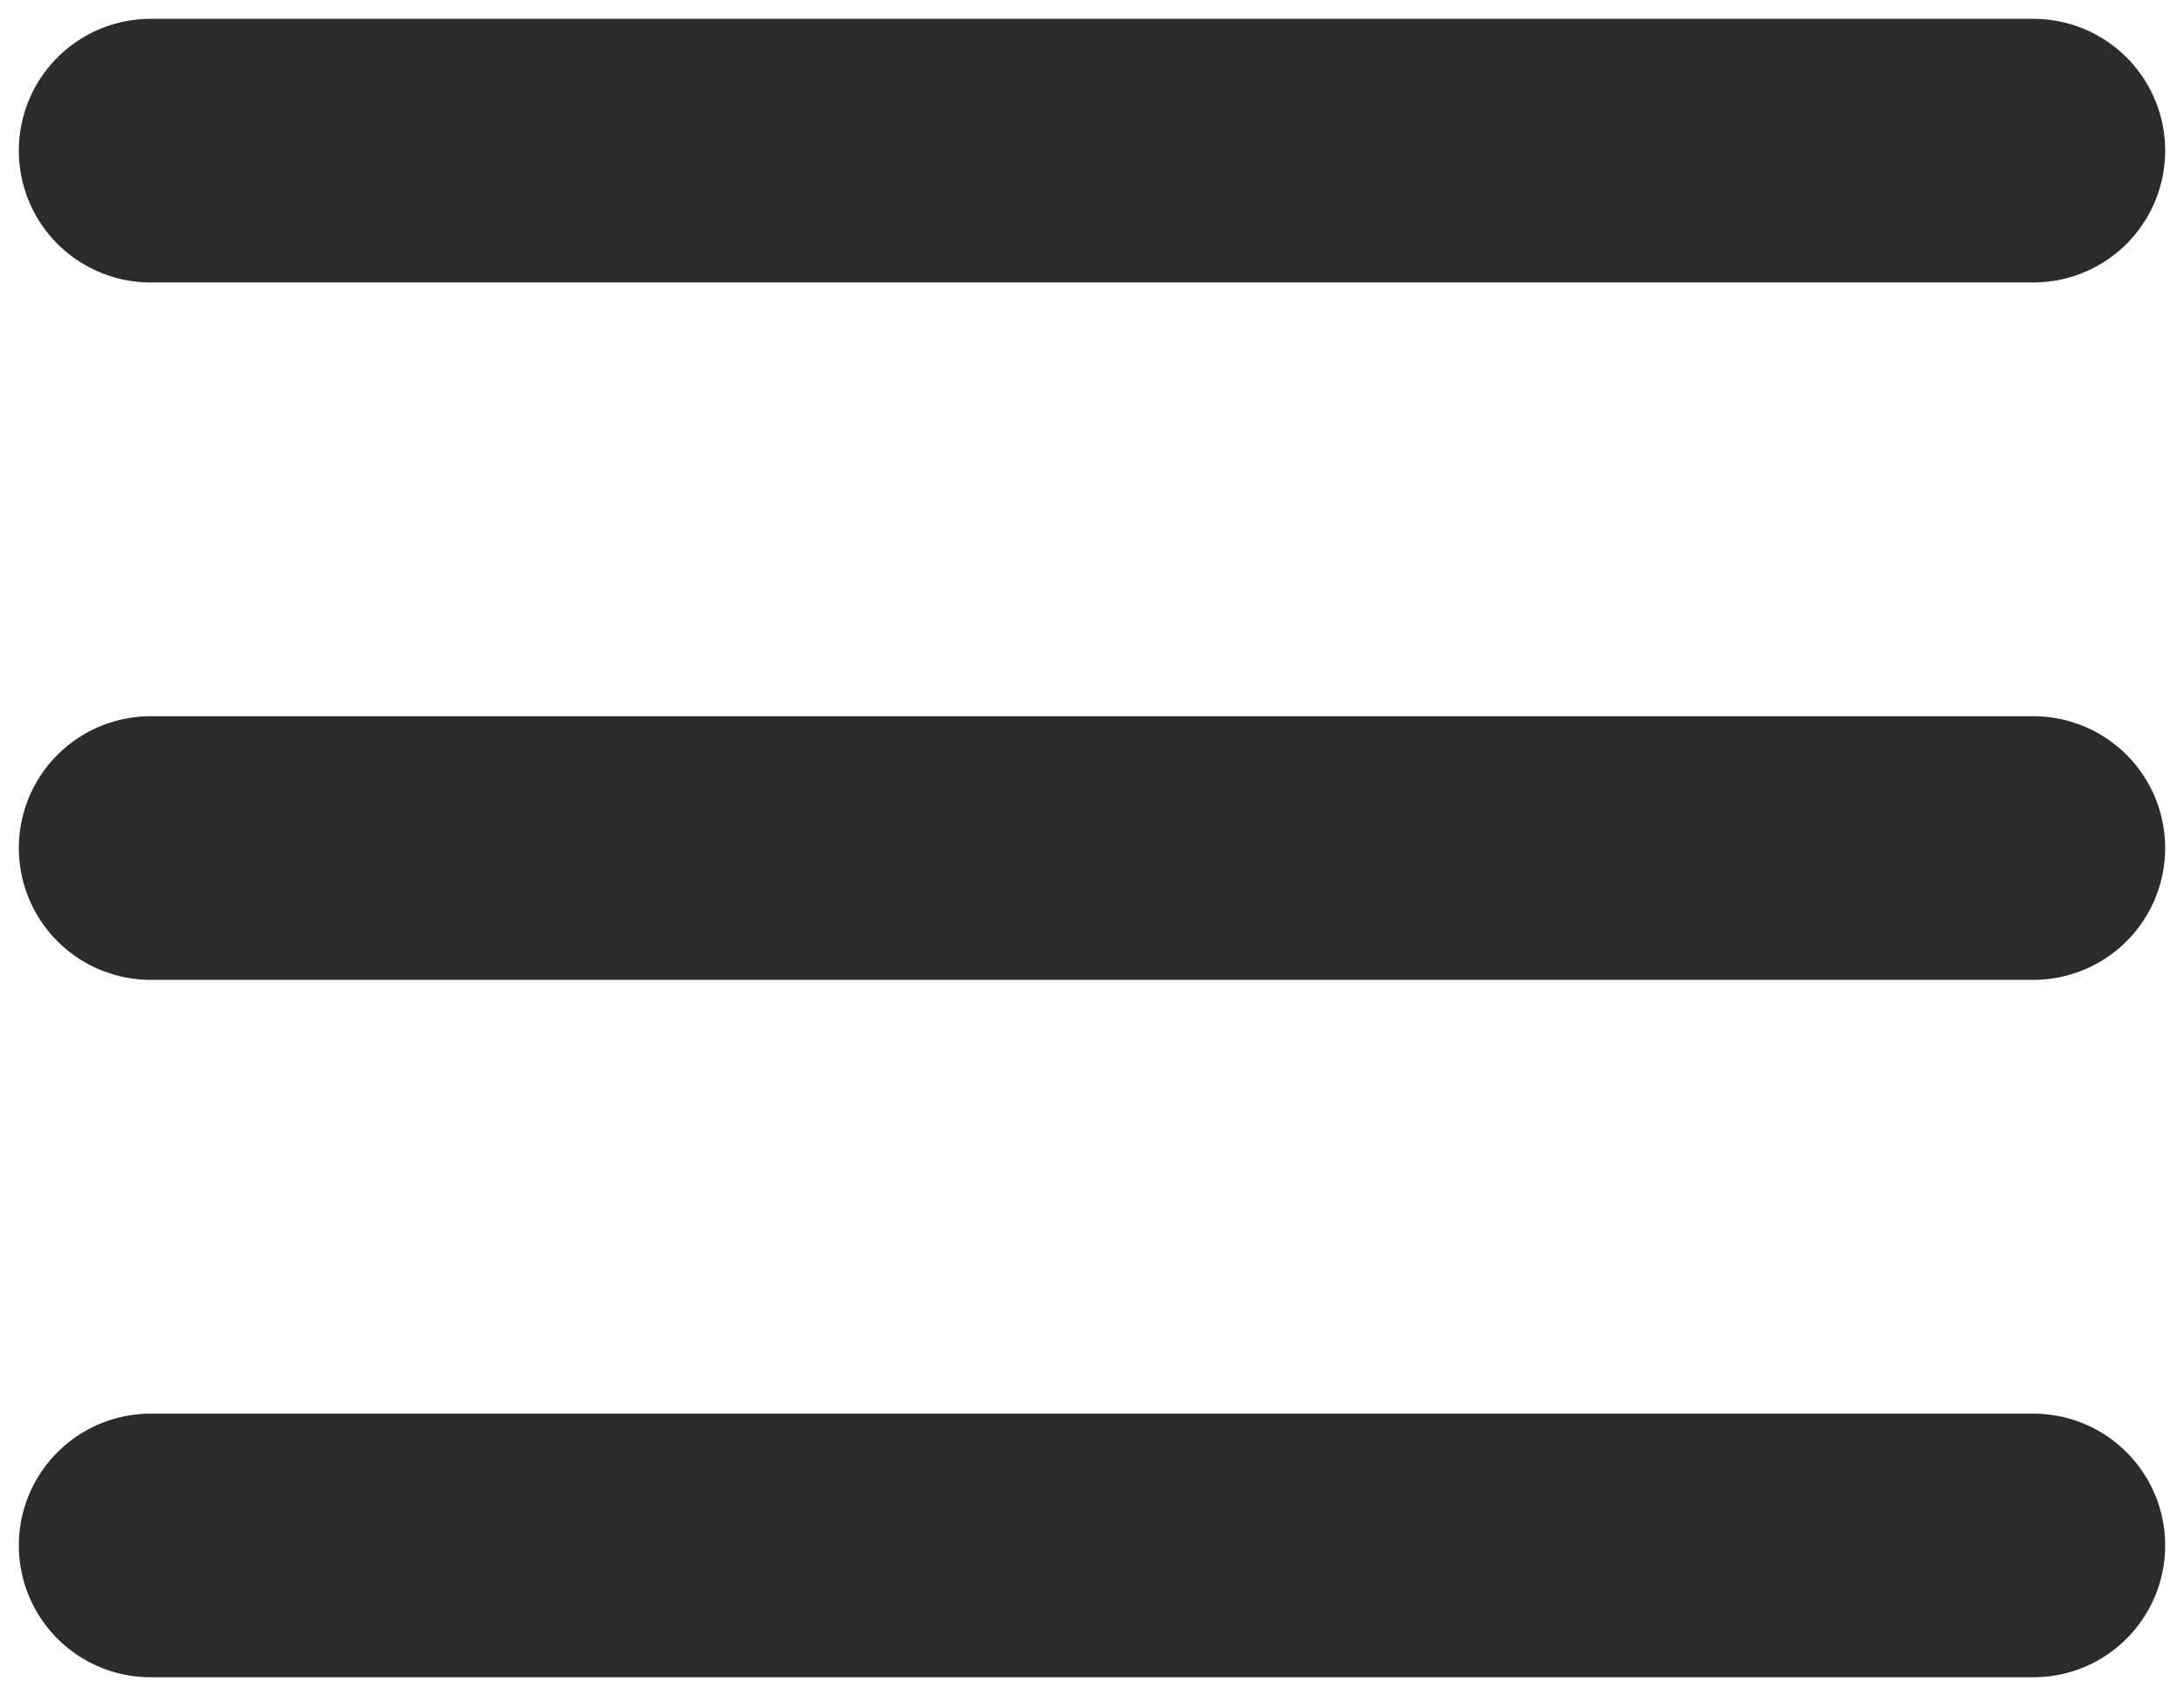
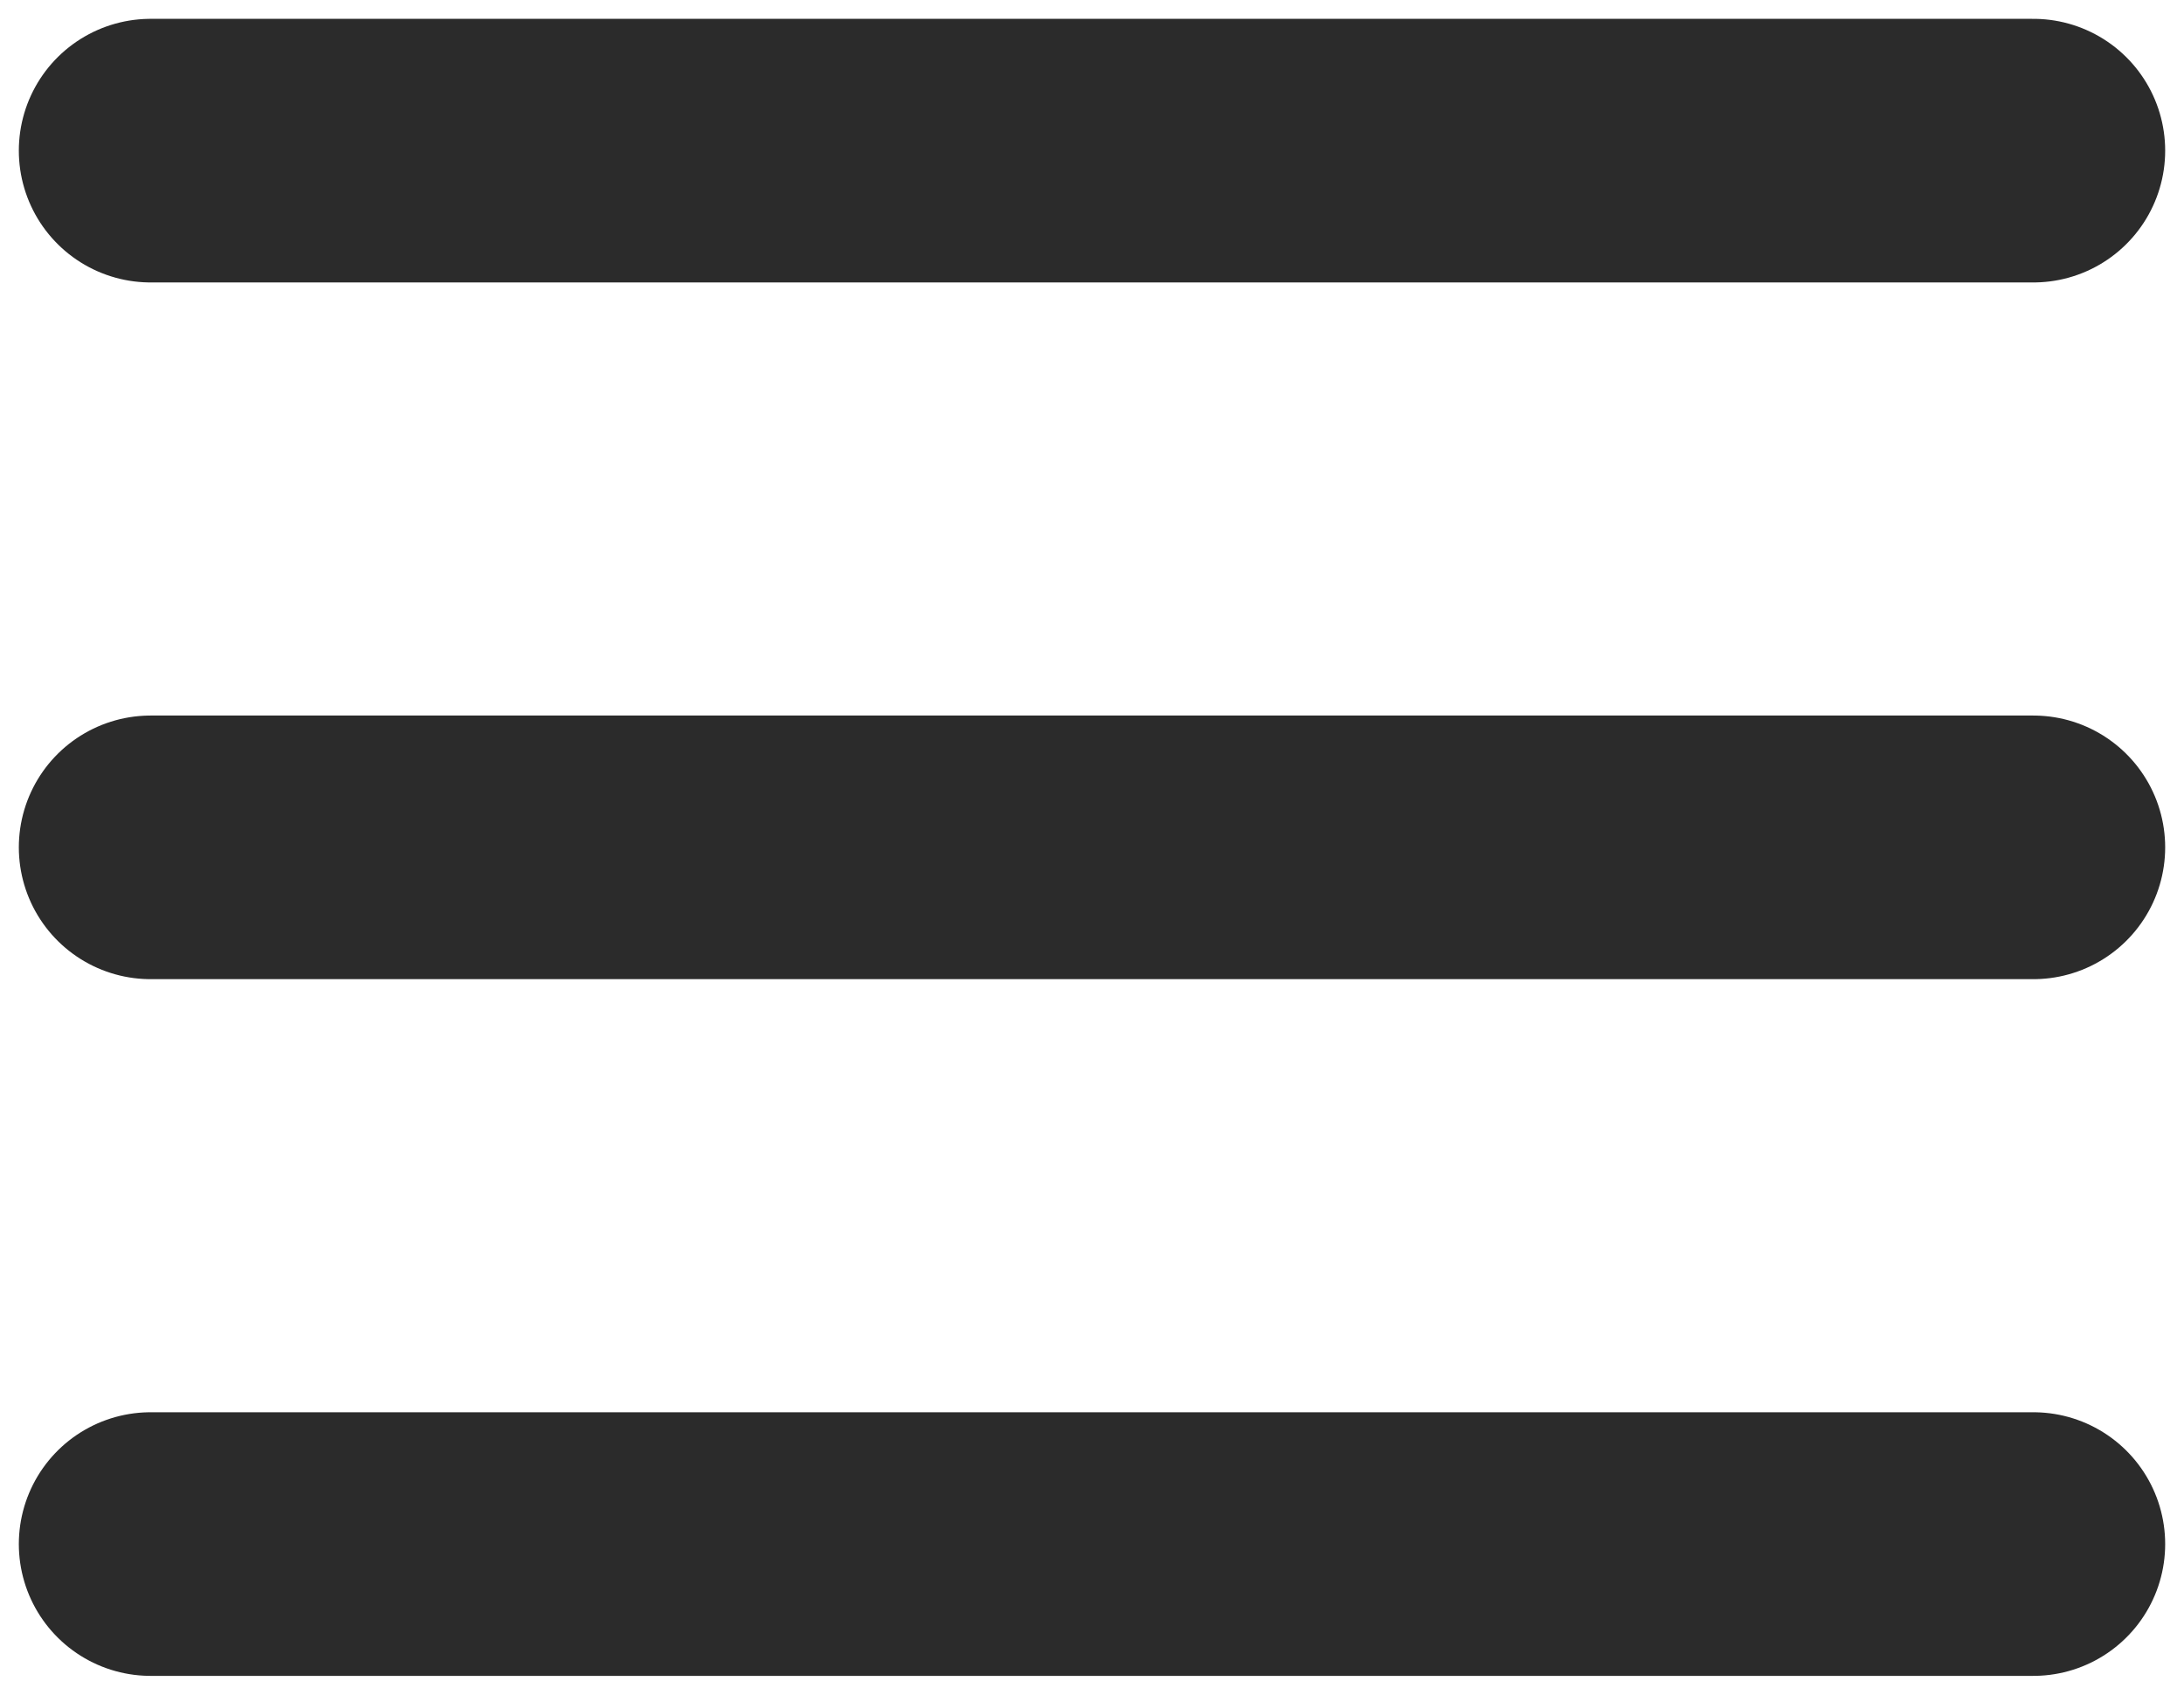
- <svg xmlns="http://www.w3.org/2000/svg" width="58" height="45" viewBox="0 0 58 45" fill="none">
-   <path d="M4 4H54" stroke="#2B2B2B" stroke-width="7" stroke-linecap="round" />
-   <path d="M4 22.518H54" stroke="#2B2B2B" stroke-width="7" stroke-linecap="round" />
-   <path d="M4 41.037H54" stroke="#2B2B2B" stroke-width="7" stroke-linecap="round" />
+ <svg xmlns="http://www.w3.org/2000/svg" version="1.1" id="Layer_1" x="0px" y="0px" viewBox="0 0 58 45" style="enable-background:new 0 0 58 45;" xml:space="preserve">
+   <style type="text/css">
+ 	.st0{fill:none;stroke:#2B2B2B;stroke-width:7;stroke-linecap:round;}
+ </style>
+   <path class="st0" d="M4,4h50" />
+   <path class="st0" d="M4,22.5h50" />
+   <path class="st0" d="M4,41h50" />
</svg>
